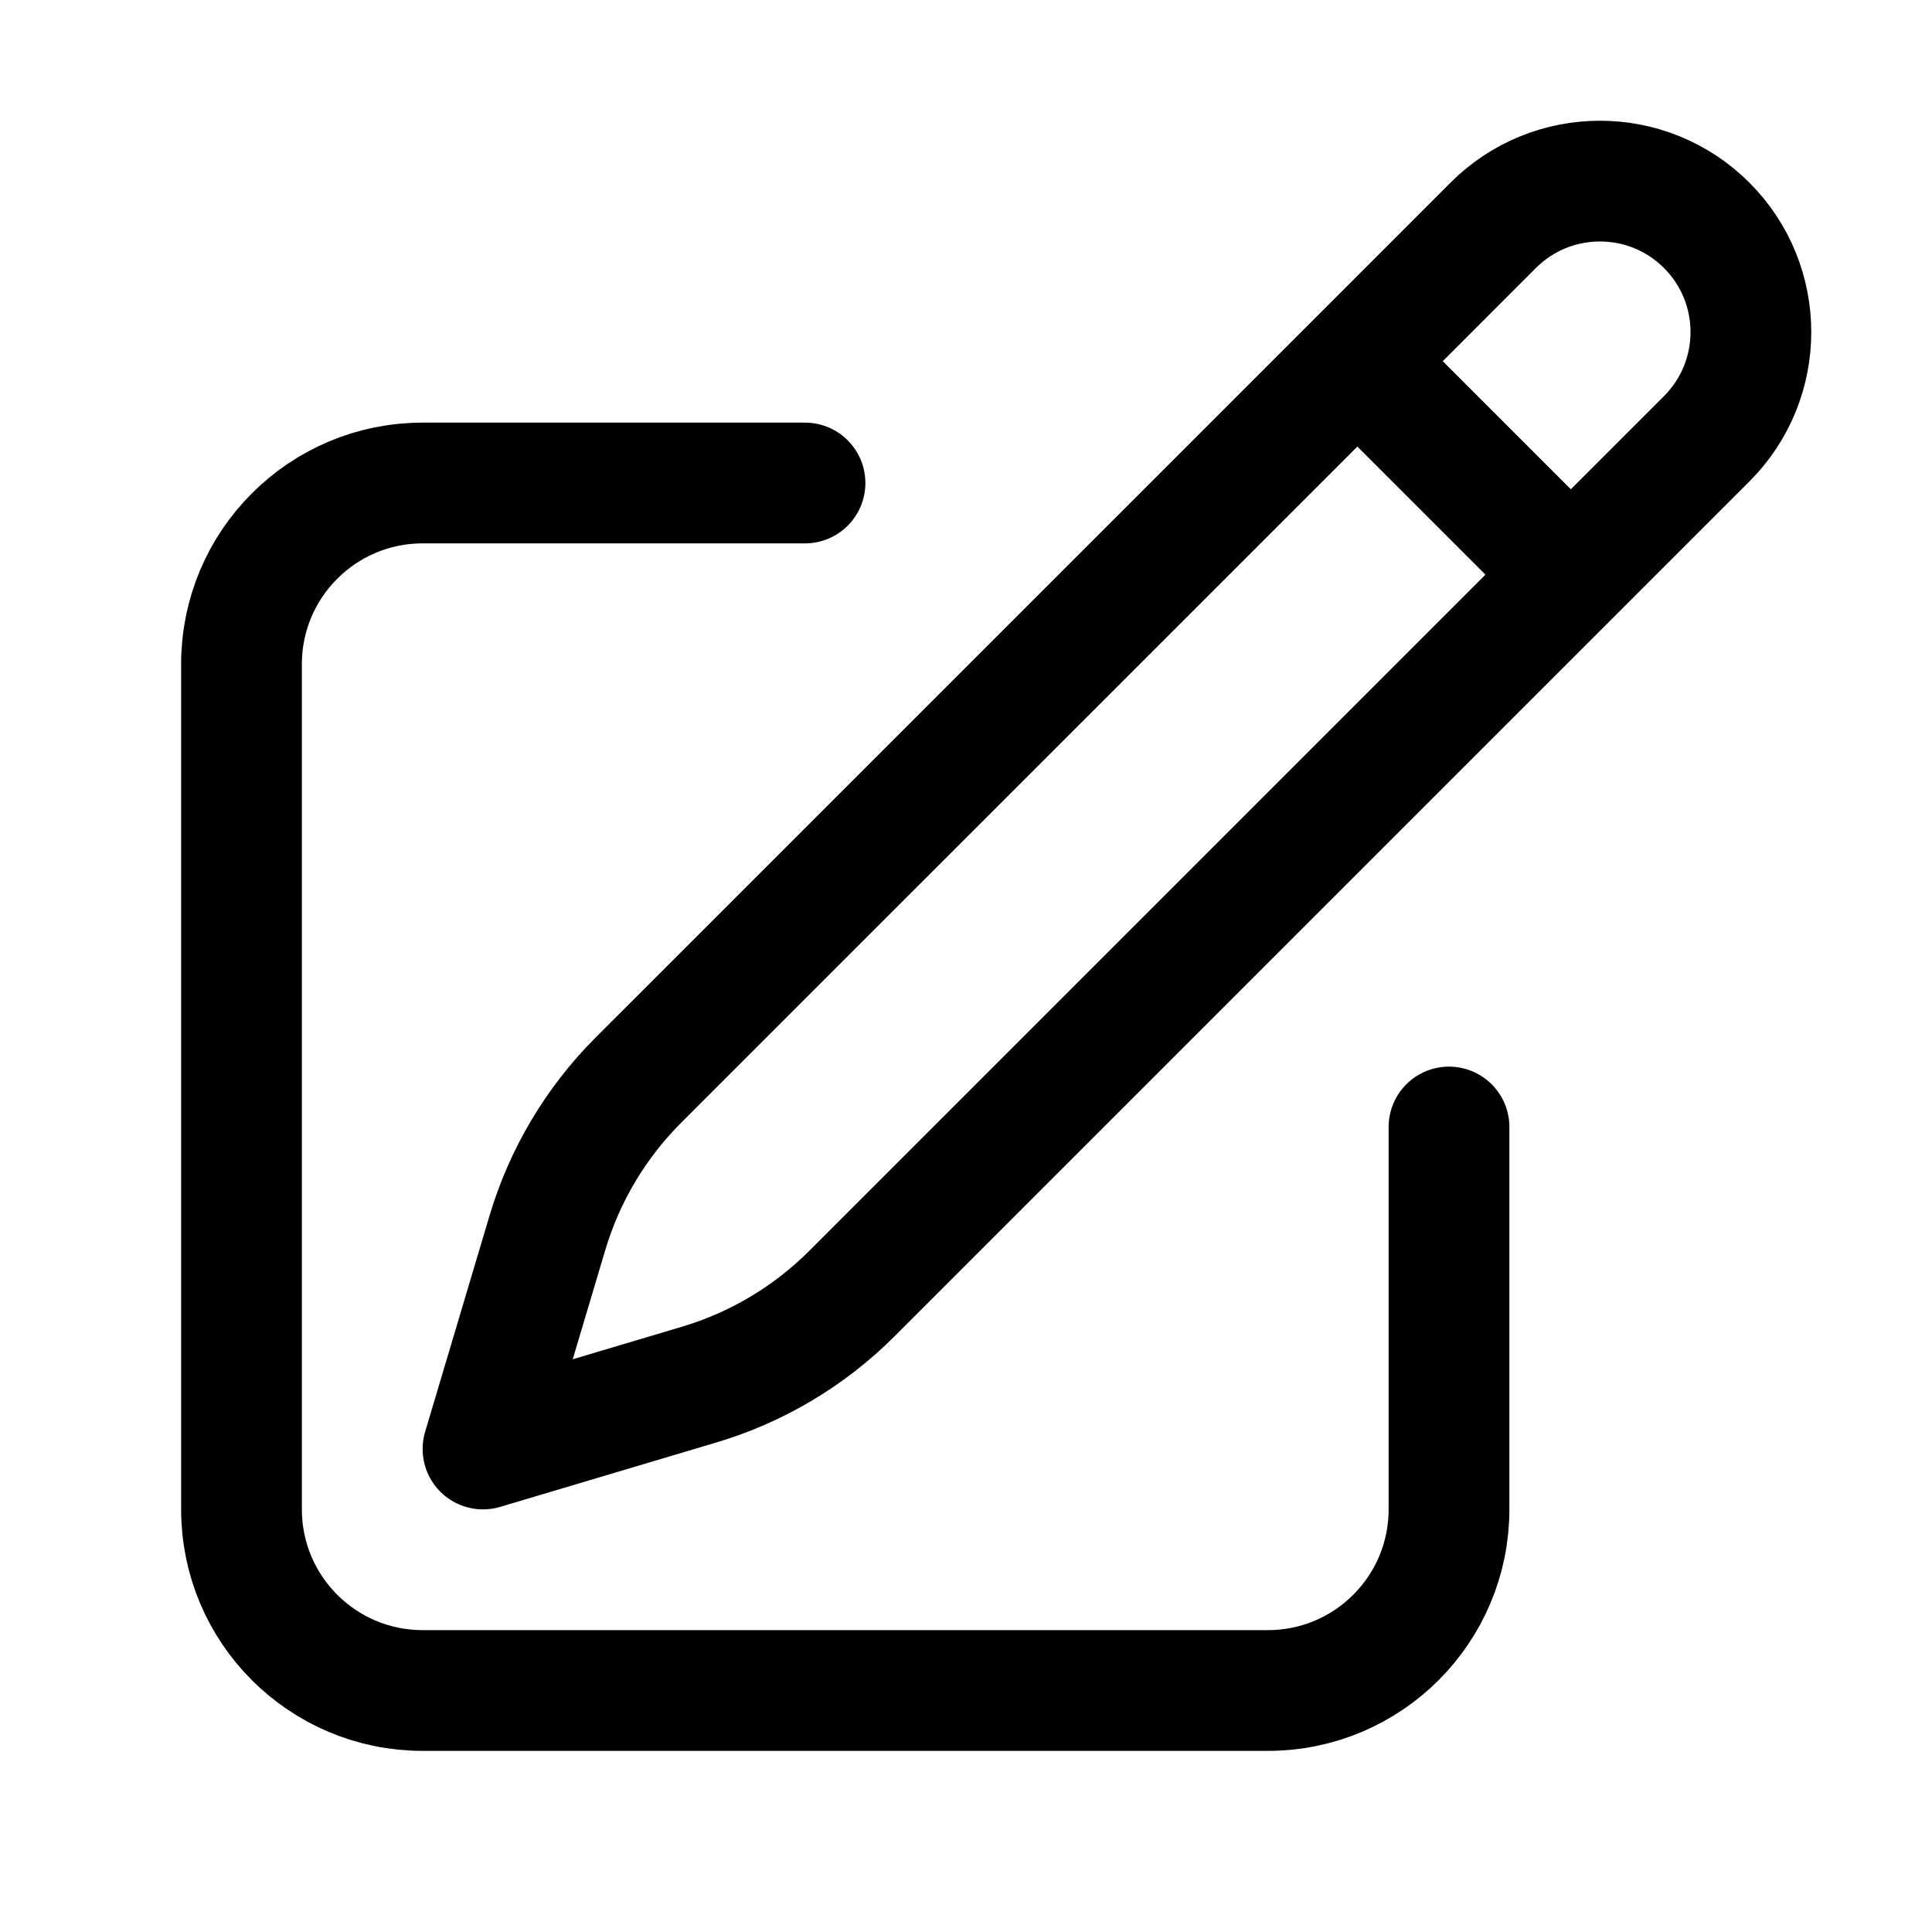
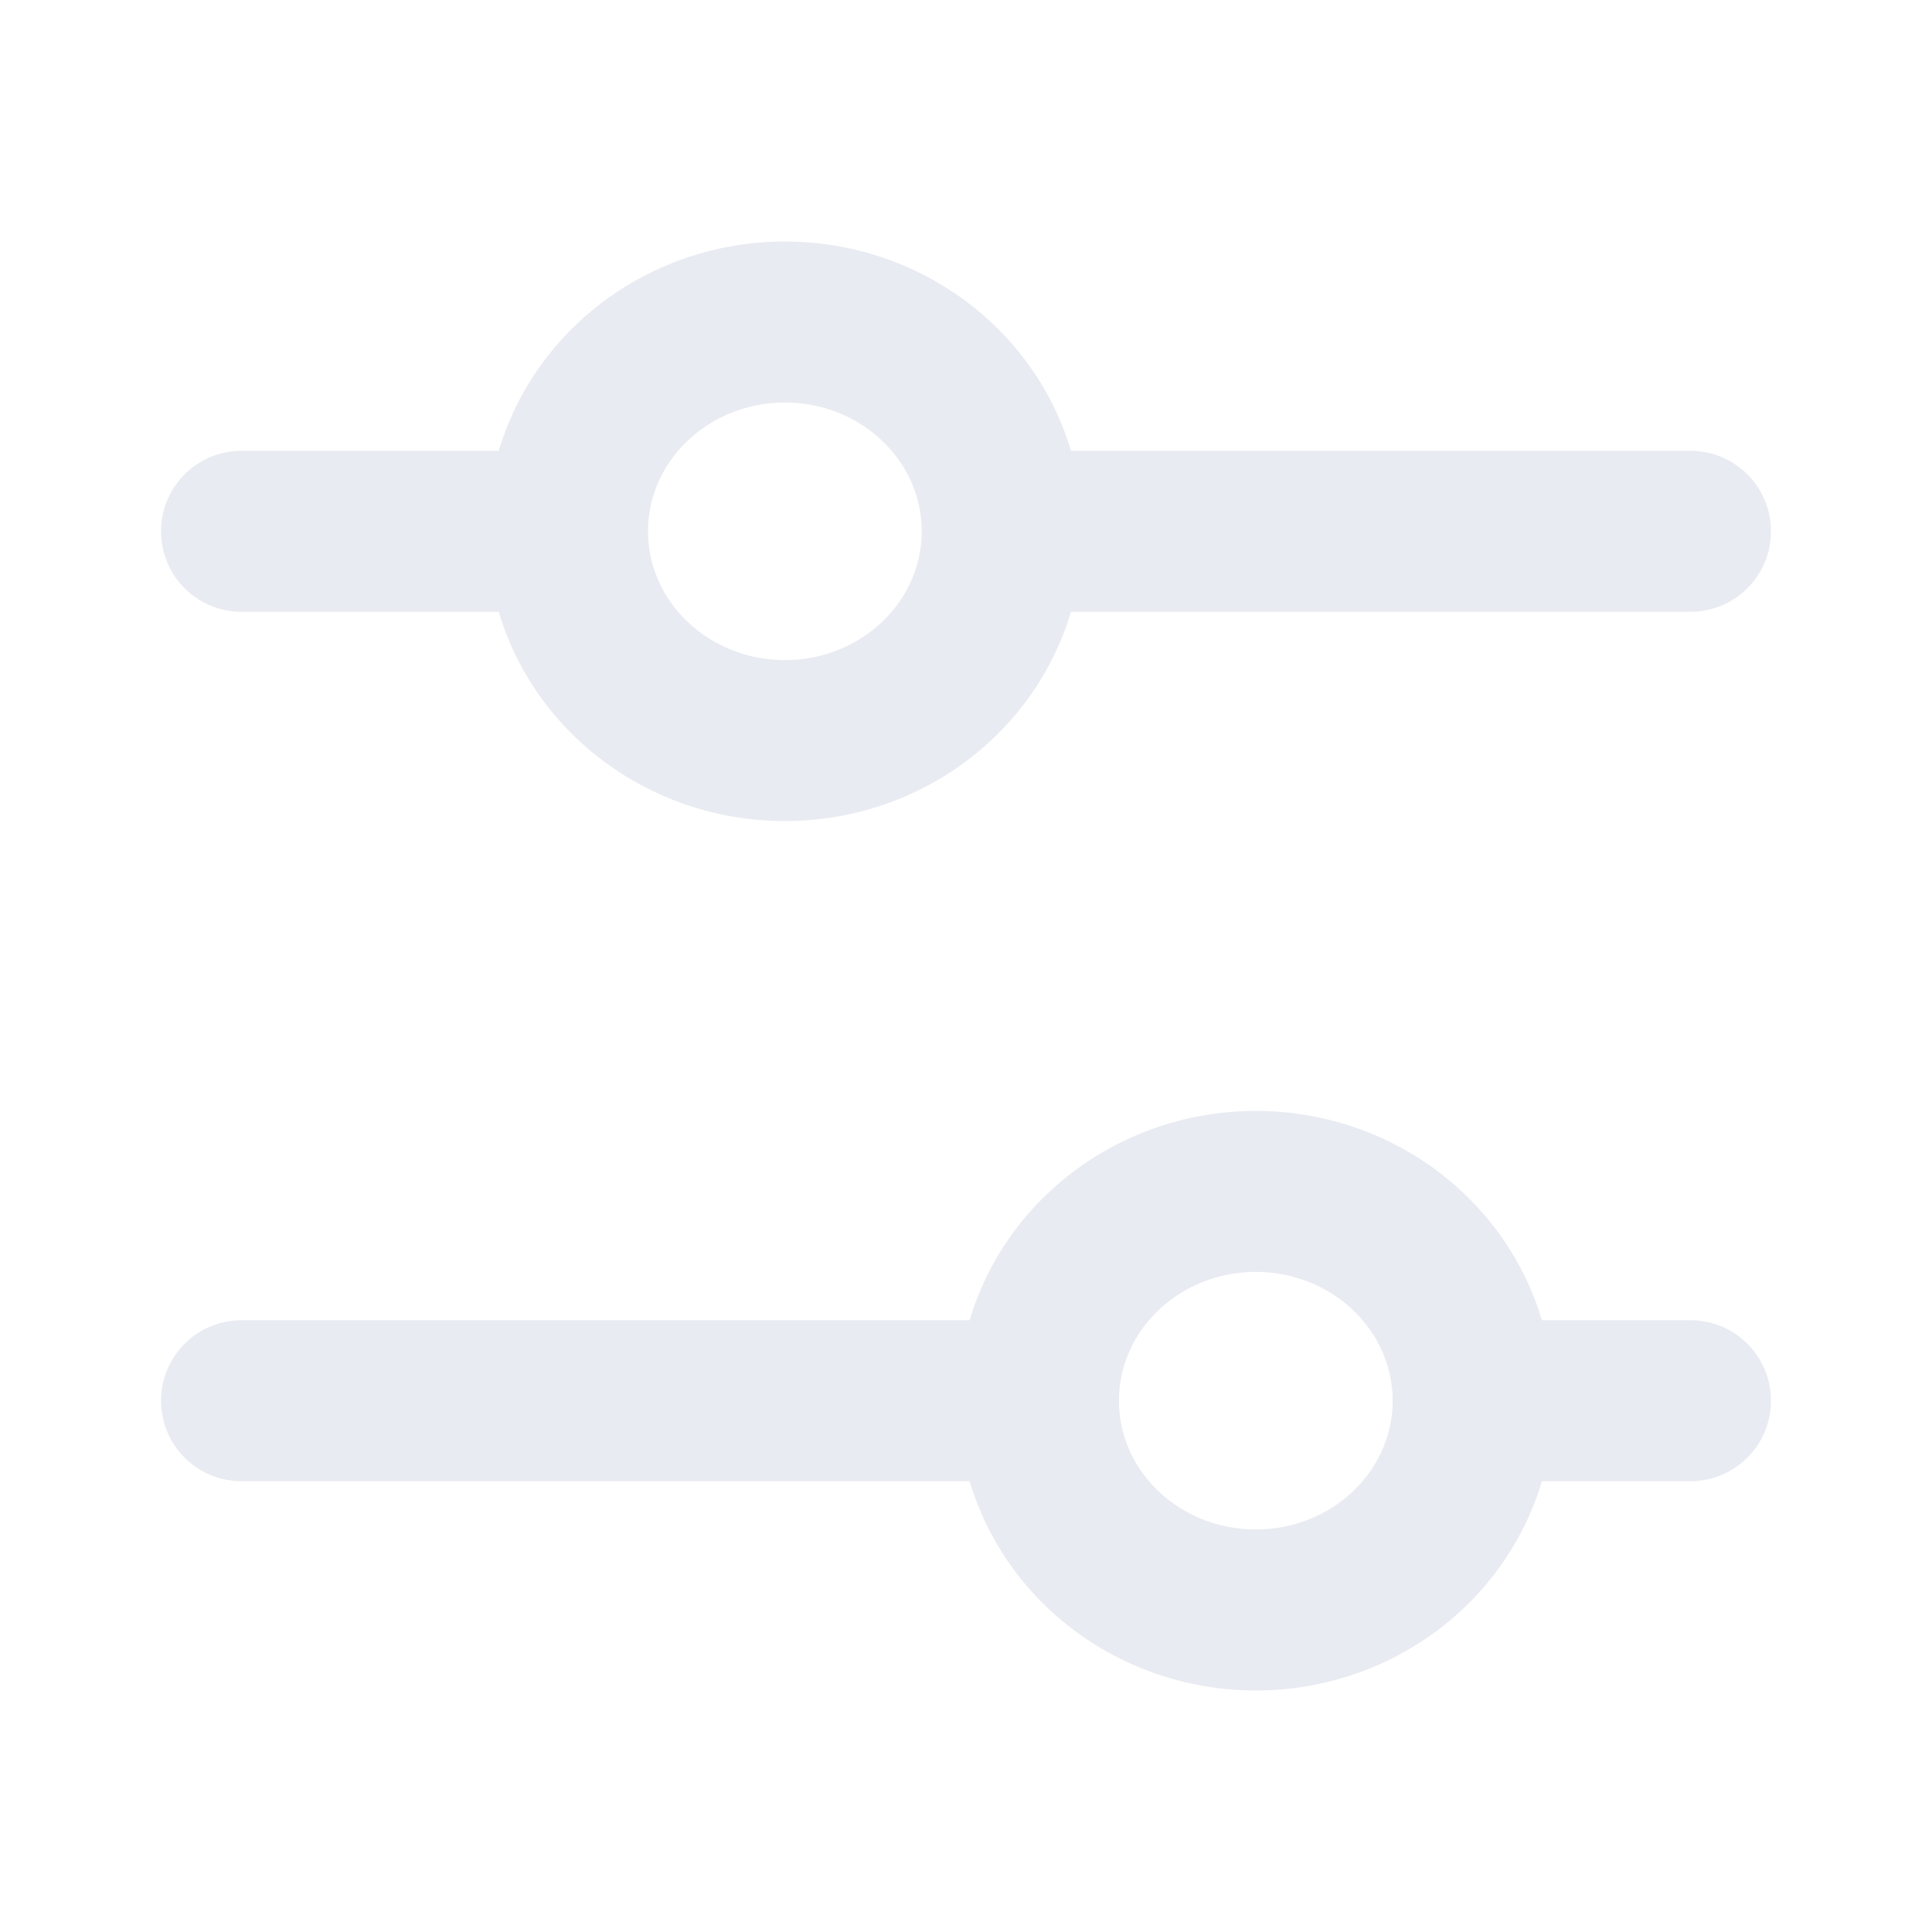
- <svg xmlns="http://www.w3.org/2000/svg" fill="none" viewBox="0 0 24 24" stroke-width="1.5" stroke="black" class="w-6 h-6">
-   <path stroke-linecap="round" stroke-linejoin="round" d="m16.862 4.487 1.687-1.688a1.875 1.875 0 1 1 2.652 2.652L10.582 16.07a4.5 4.5 0 0 1-1.897 1.13L6 18l.8-2.685a4.5 4.5 0 0 1 1.13-1.897l8.932-8.931Zm0 0L19.5 7.125M18 14v4.75A2.25 2.25 0 0 1 15.75 21H5.25A2.25 2.25 0 0 1 3 18.75V8.25A2.25 2.25 0 0 1 5.25 6H10" />
+ <svg xmlns="http://www.w3.org/2000/svg" width="24" height="24" viewBox="0 0 24 24" fill="none">
+   <path d="M12.45 6.6H21M12.45 6.6C12.45 7.29 12.165 7.951 11.659 8.438C11.153 8.926 10.466 9.2 9.75 9.2C9.034 9.2 8.347 8.926 7.841 8.438C7.334 7.951 7.05 7.29 7.05 6.6M12.45 6.6C12.45 5.91 12.165 5.249 11.659 4.762C11.153 4.274 10.466 4 9.75 4C9.034 4 8.347 4.274 7.841 4.762C7.334 5.249 7.05 5.91 7.05 6.6M7.05 6.6H3M18.3 17.4H21M18.3 17.4C18.3 18.09 18.015 18.751 17.509 19.238C17.003 19.726 16.316 20 15.6 20C14.884 20 14.197 19.726 13.691 19.238C13.184 18.751 12.9 18.09 12.9 17.4M18.3 17.4C18.3 16.71 18.015 16.049 17.509 15.562C17.003 15.074 16.316 14.8 15.6 14.8C14.884 14.8 14.197 15.074 13.691 15.562C13.184 16.049 12.9 16.71 12.9 17.4M12.9 17.4H3" stroke="#E8EBF1" stroke-width="2" stroke-linecap="round" stroke-linejoin="round" />
</svg>
